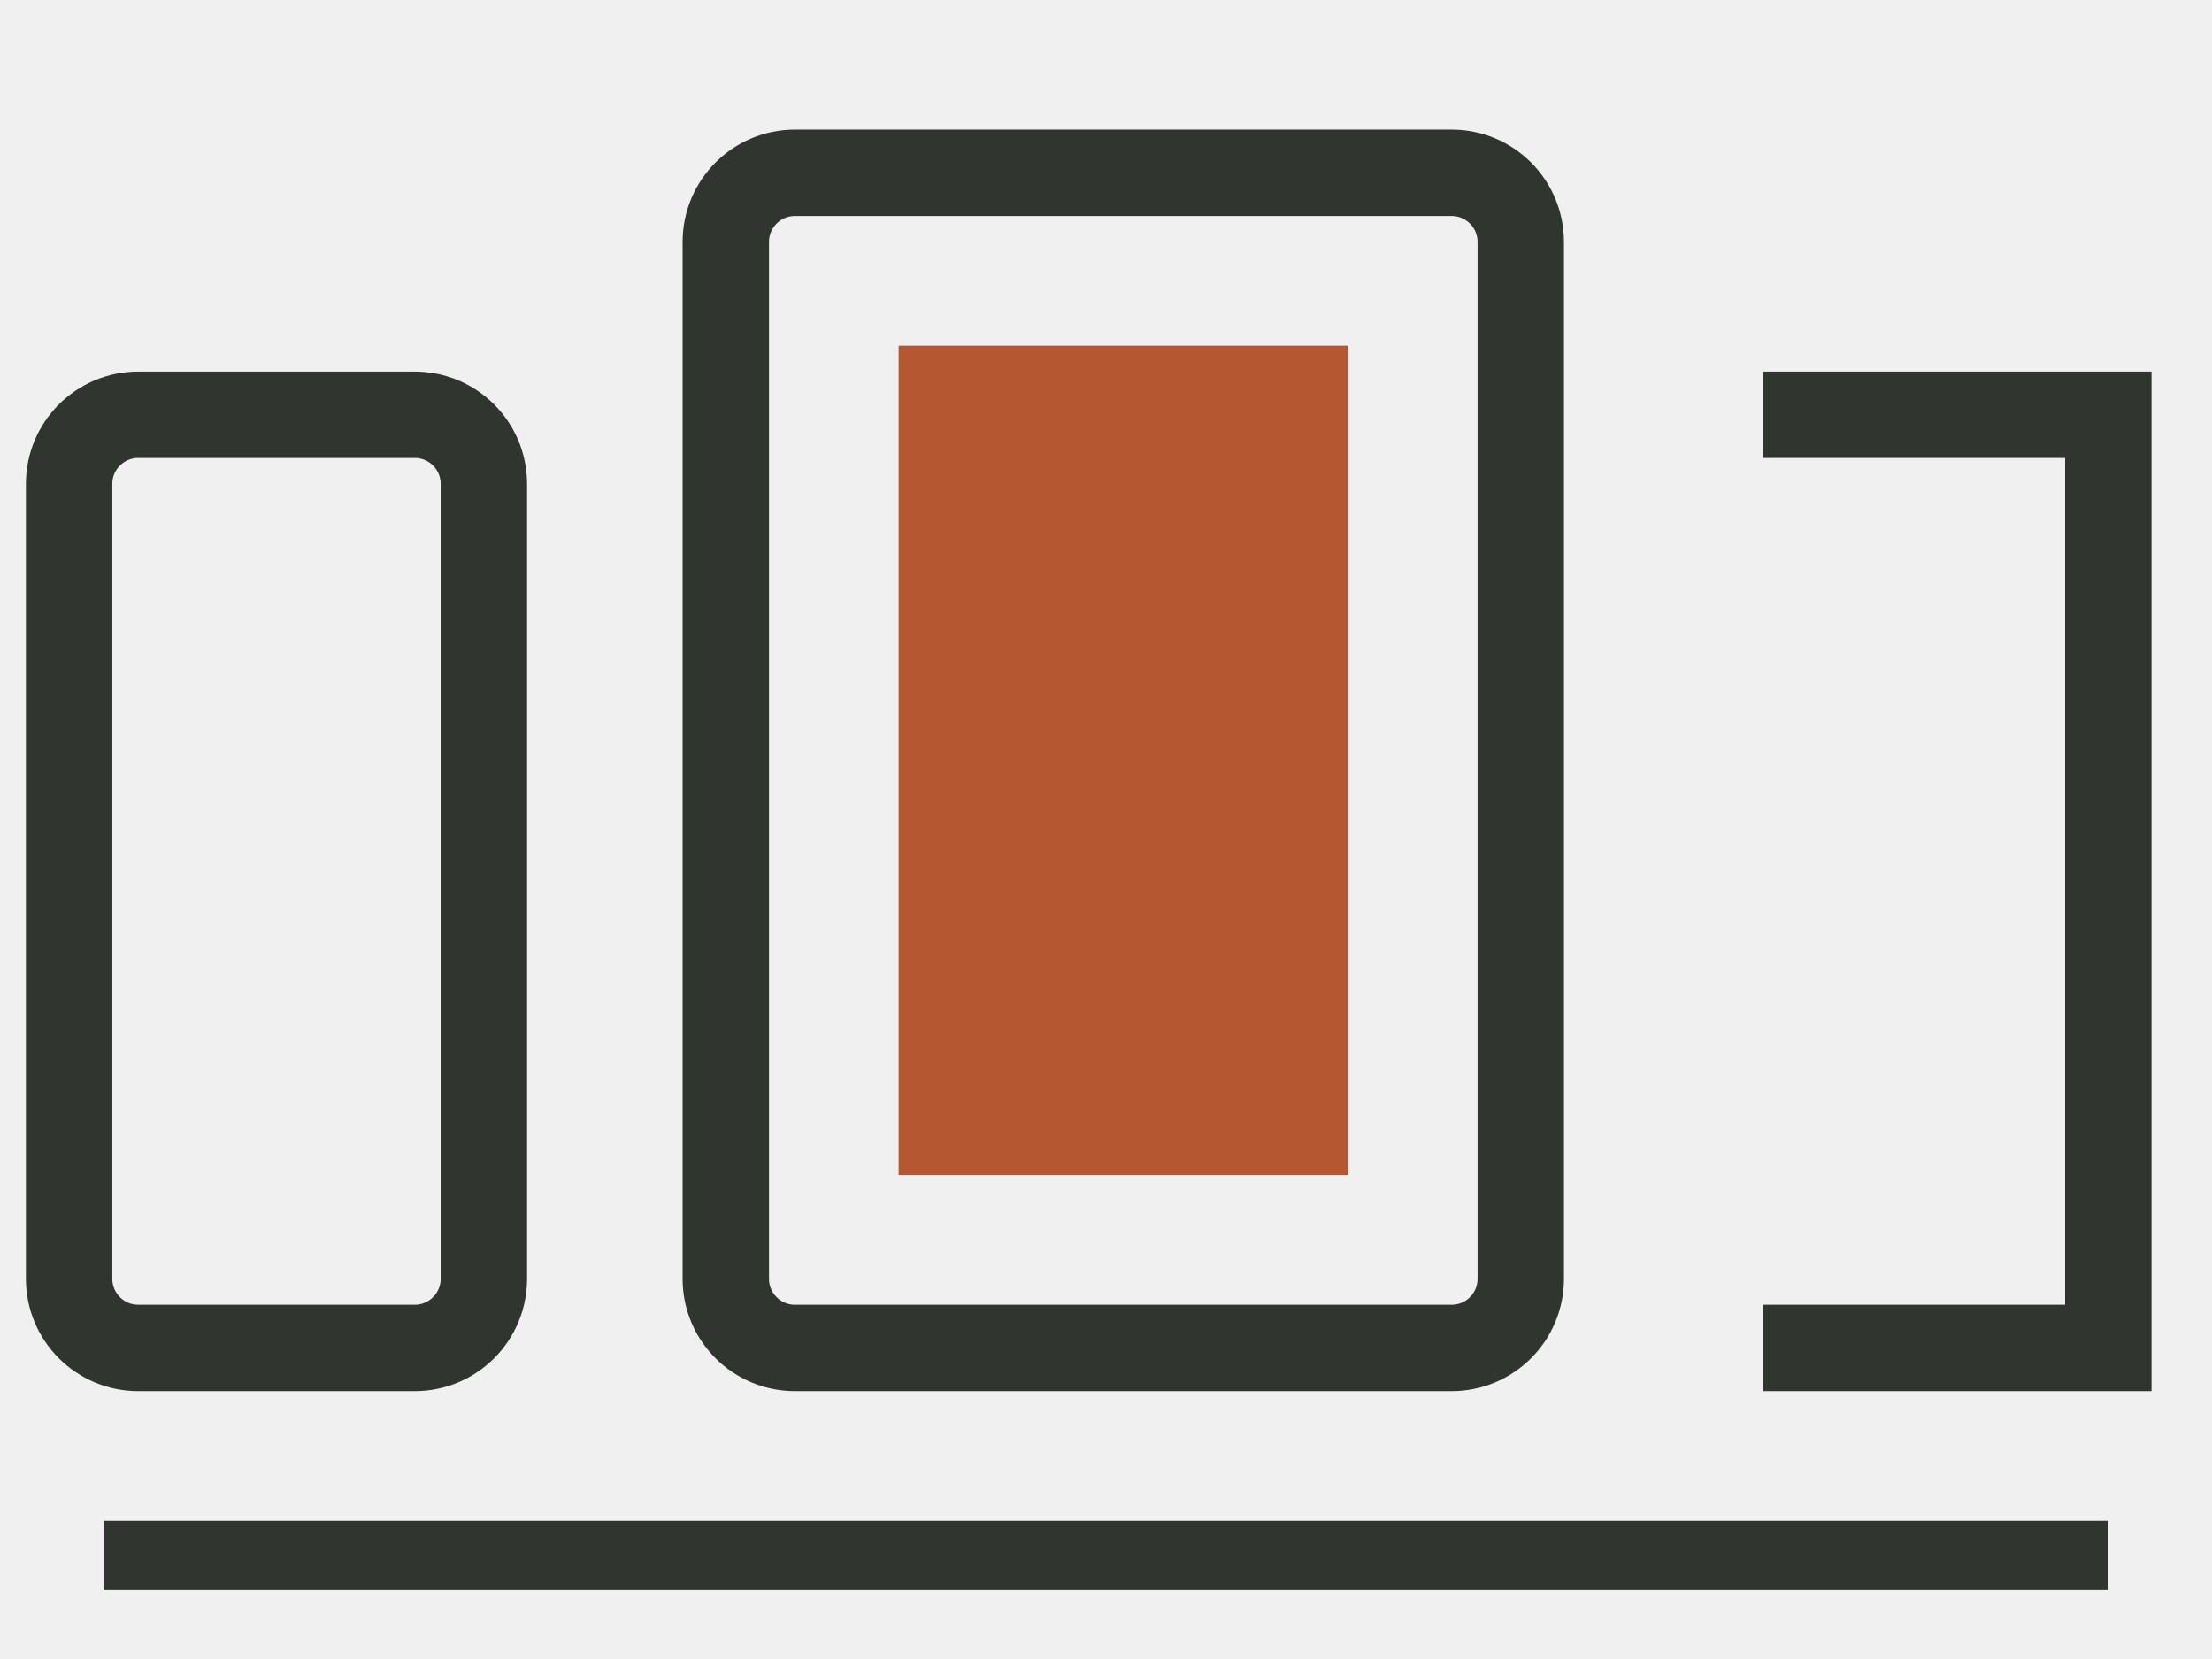
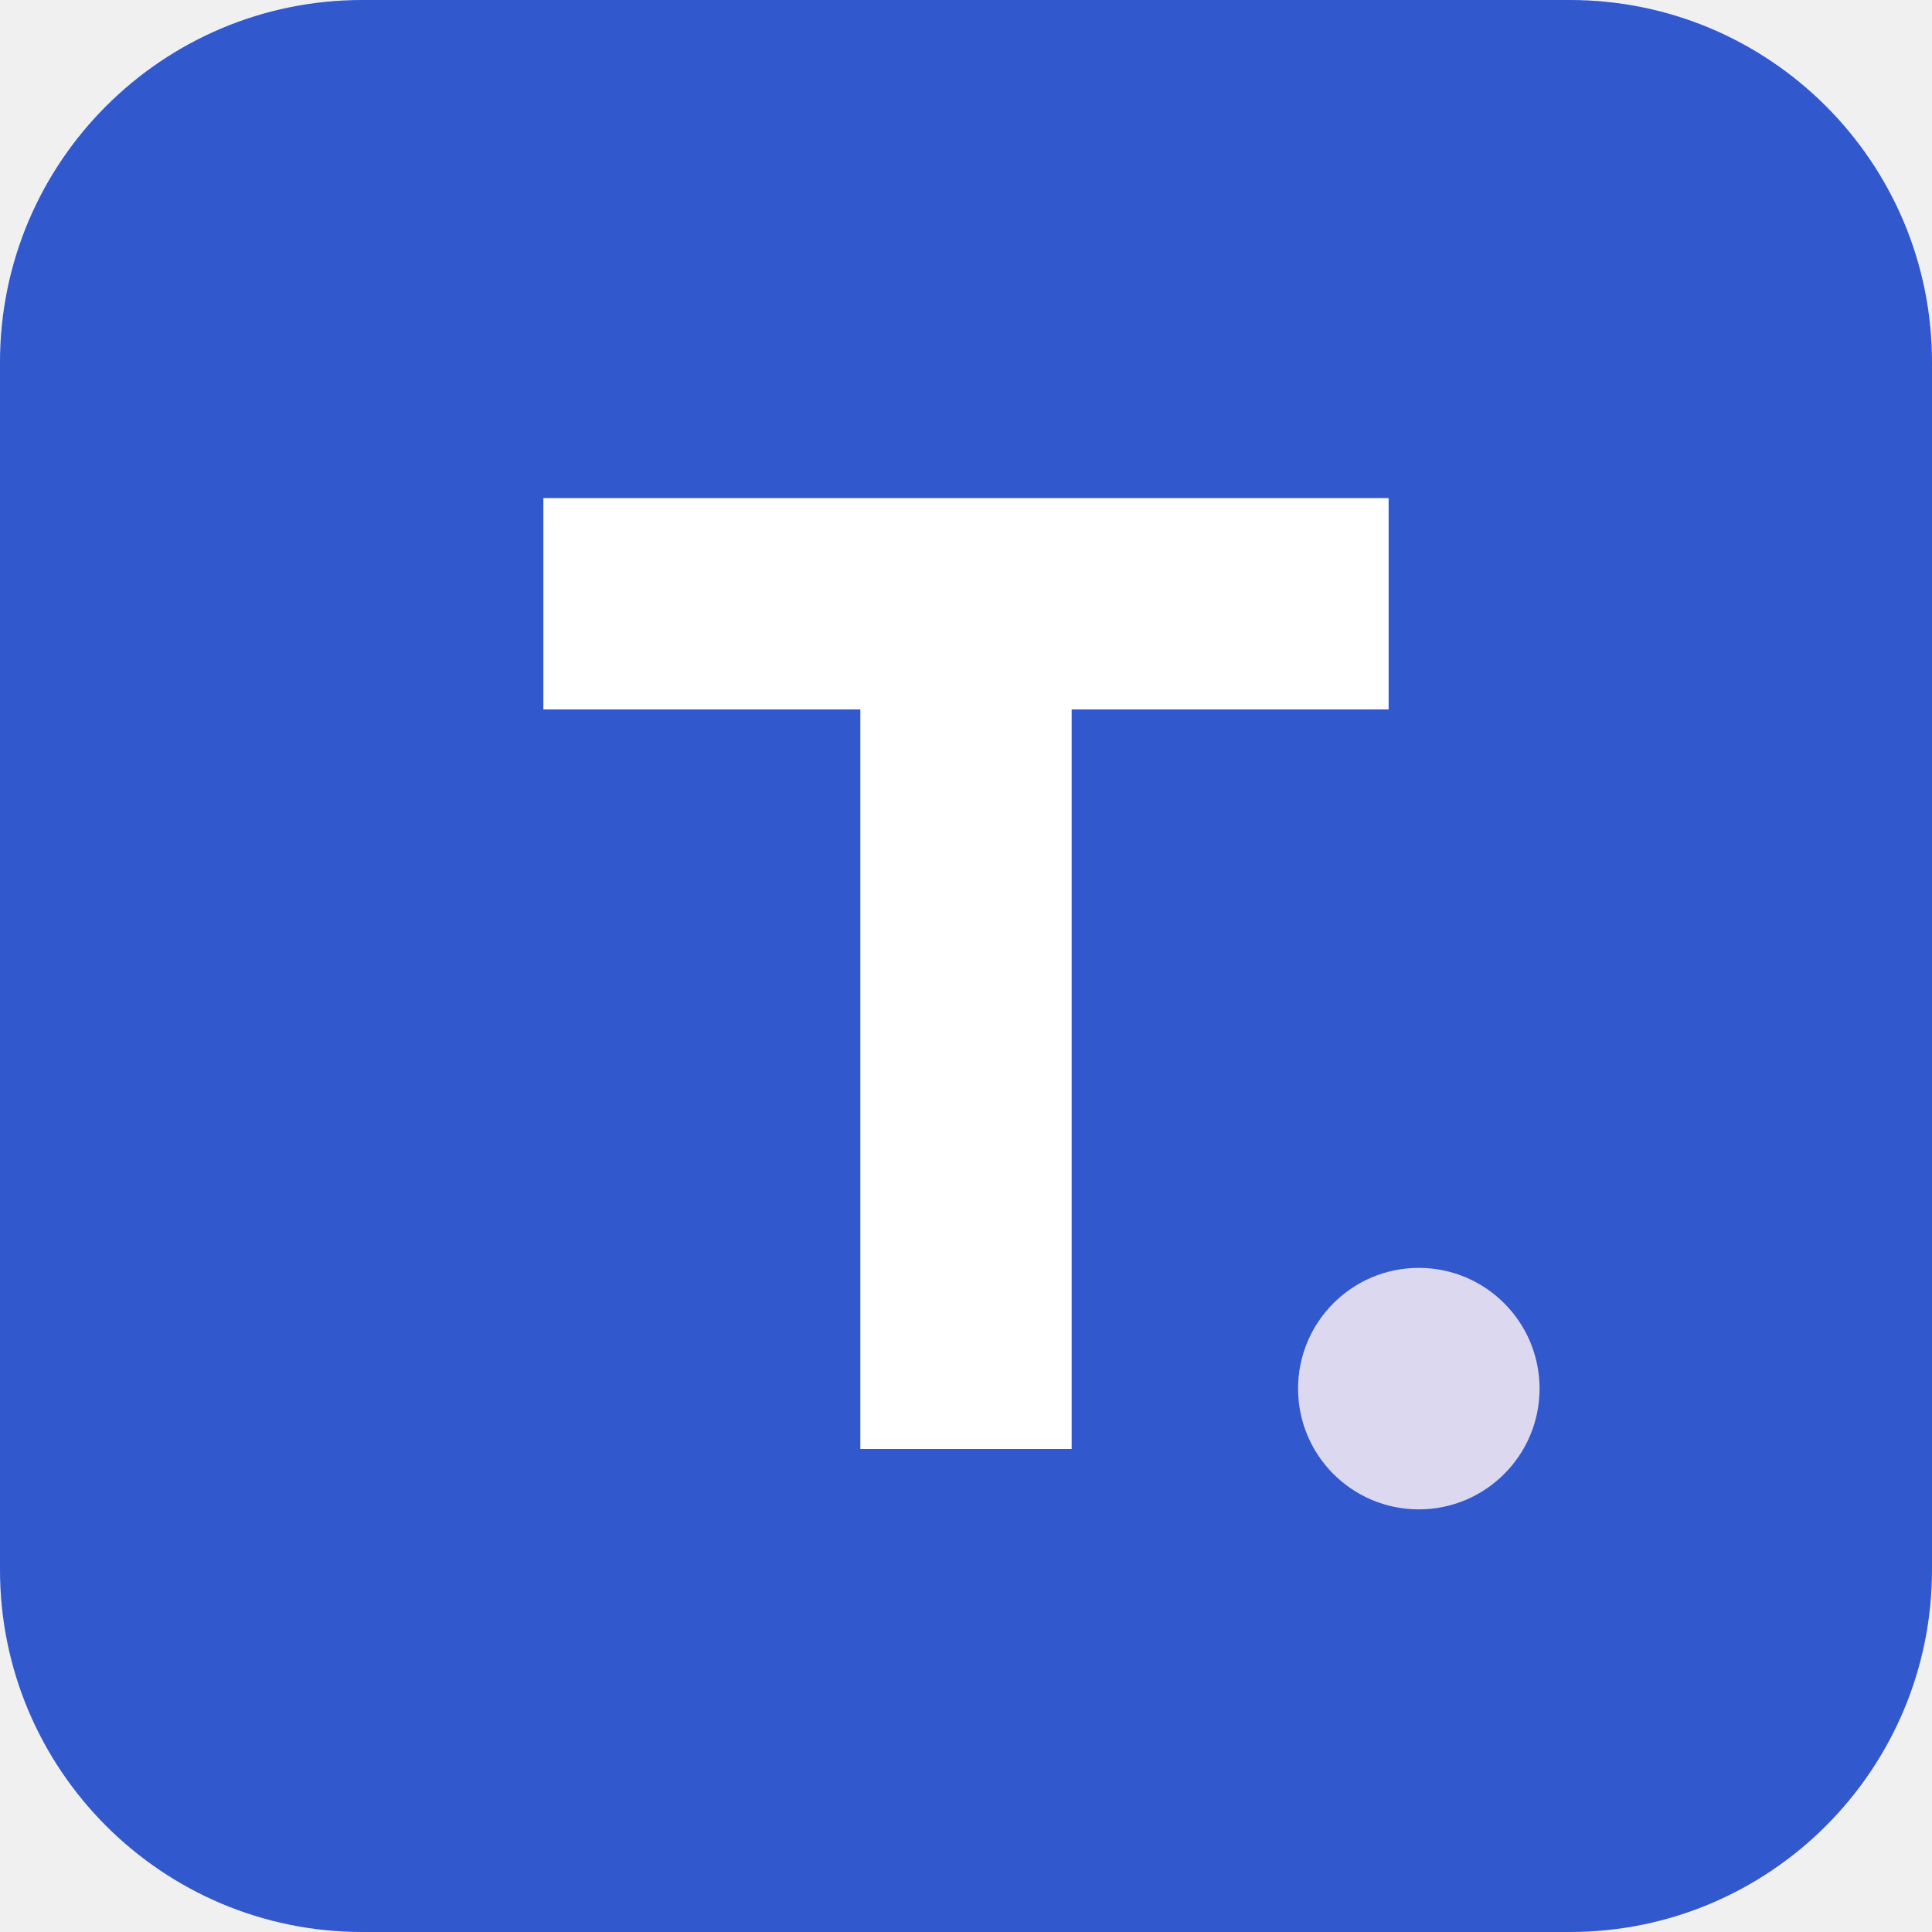
- <svg xmlns="http://www.w3.org/2000/svg" viewBox="0 0 64 48">
-   <g fill="none" stroke="#30362f" stroke-width="2.5">
-     <rect x="2" y="12" width="12" height="27" rx="2" />
-     <rect x="21" y="5" width="23" height="34" rx="2" />
-     <path d="M51 12h10v27H51" />
-   </g>
-   <path d="M26 10h13v24H26z" fill="#b55730" />
-   <path d="M3 45h58" stroke="#30362f" stroke-width="2" />
+ <svg xmlns="http://www.w3.org/2000/svg" viewBox="0 0 64 64">
+   <rect width="64" height="64" rx="12" fill="#3158cd" />
+   <path d="M18 20h28M32 20v28" stroke="#fff" stroke-width="7" />
+   <circle cx="47" cy="46" r="4" fill="#dcd8f0" />
</svg>
